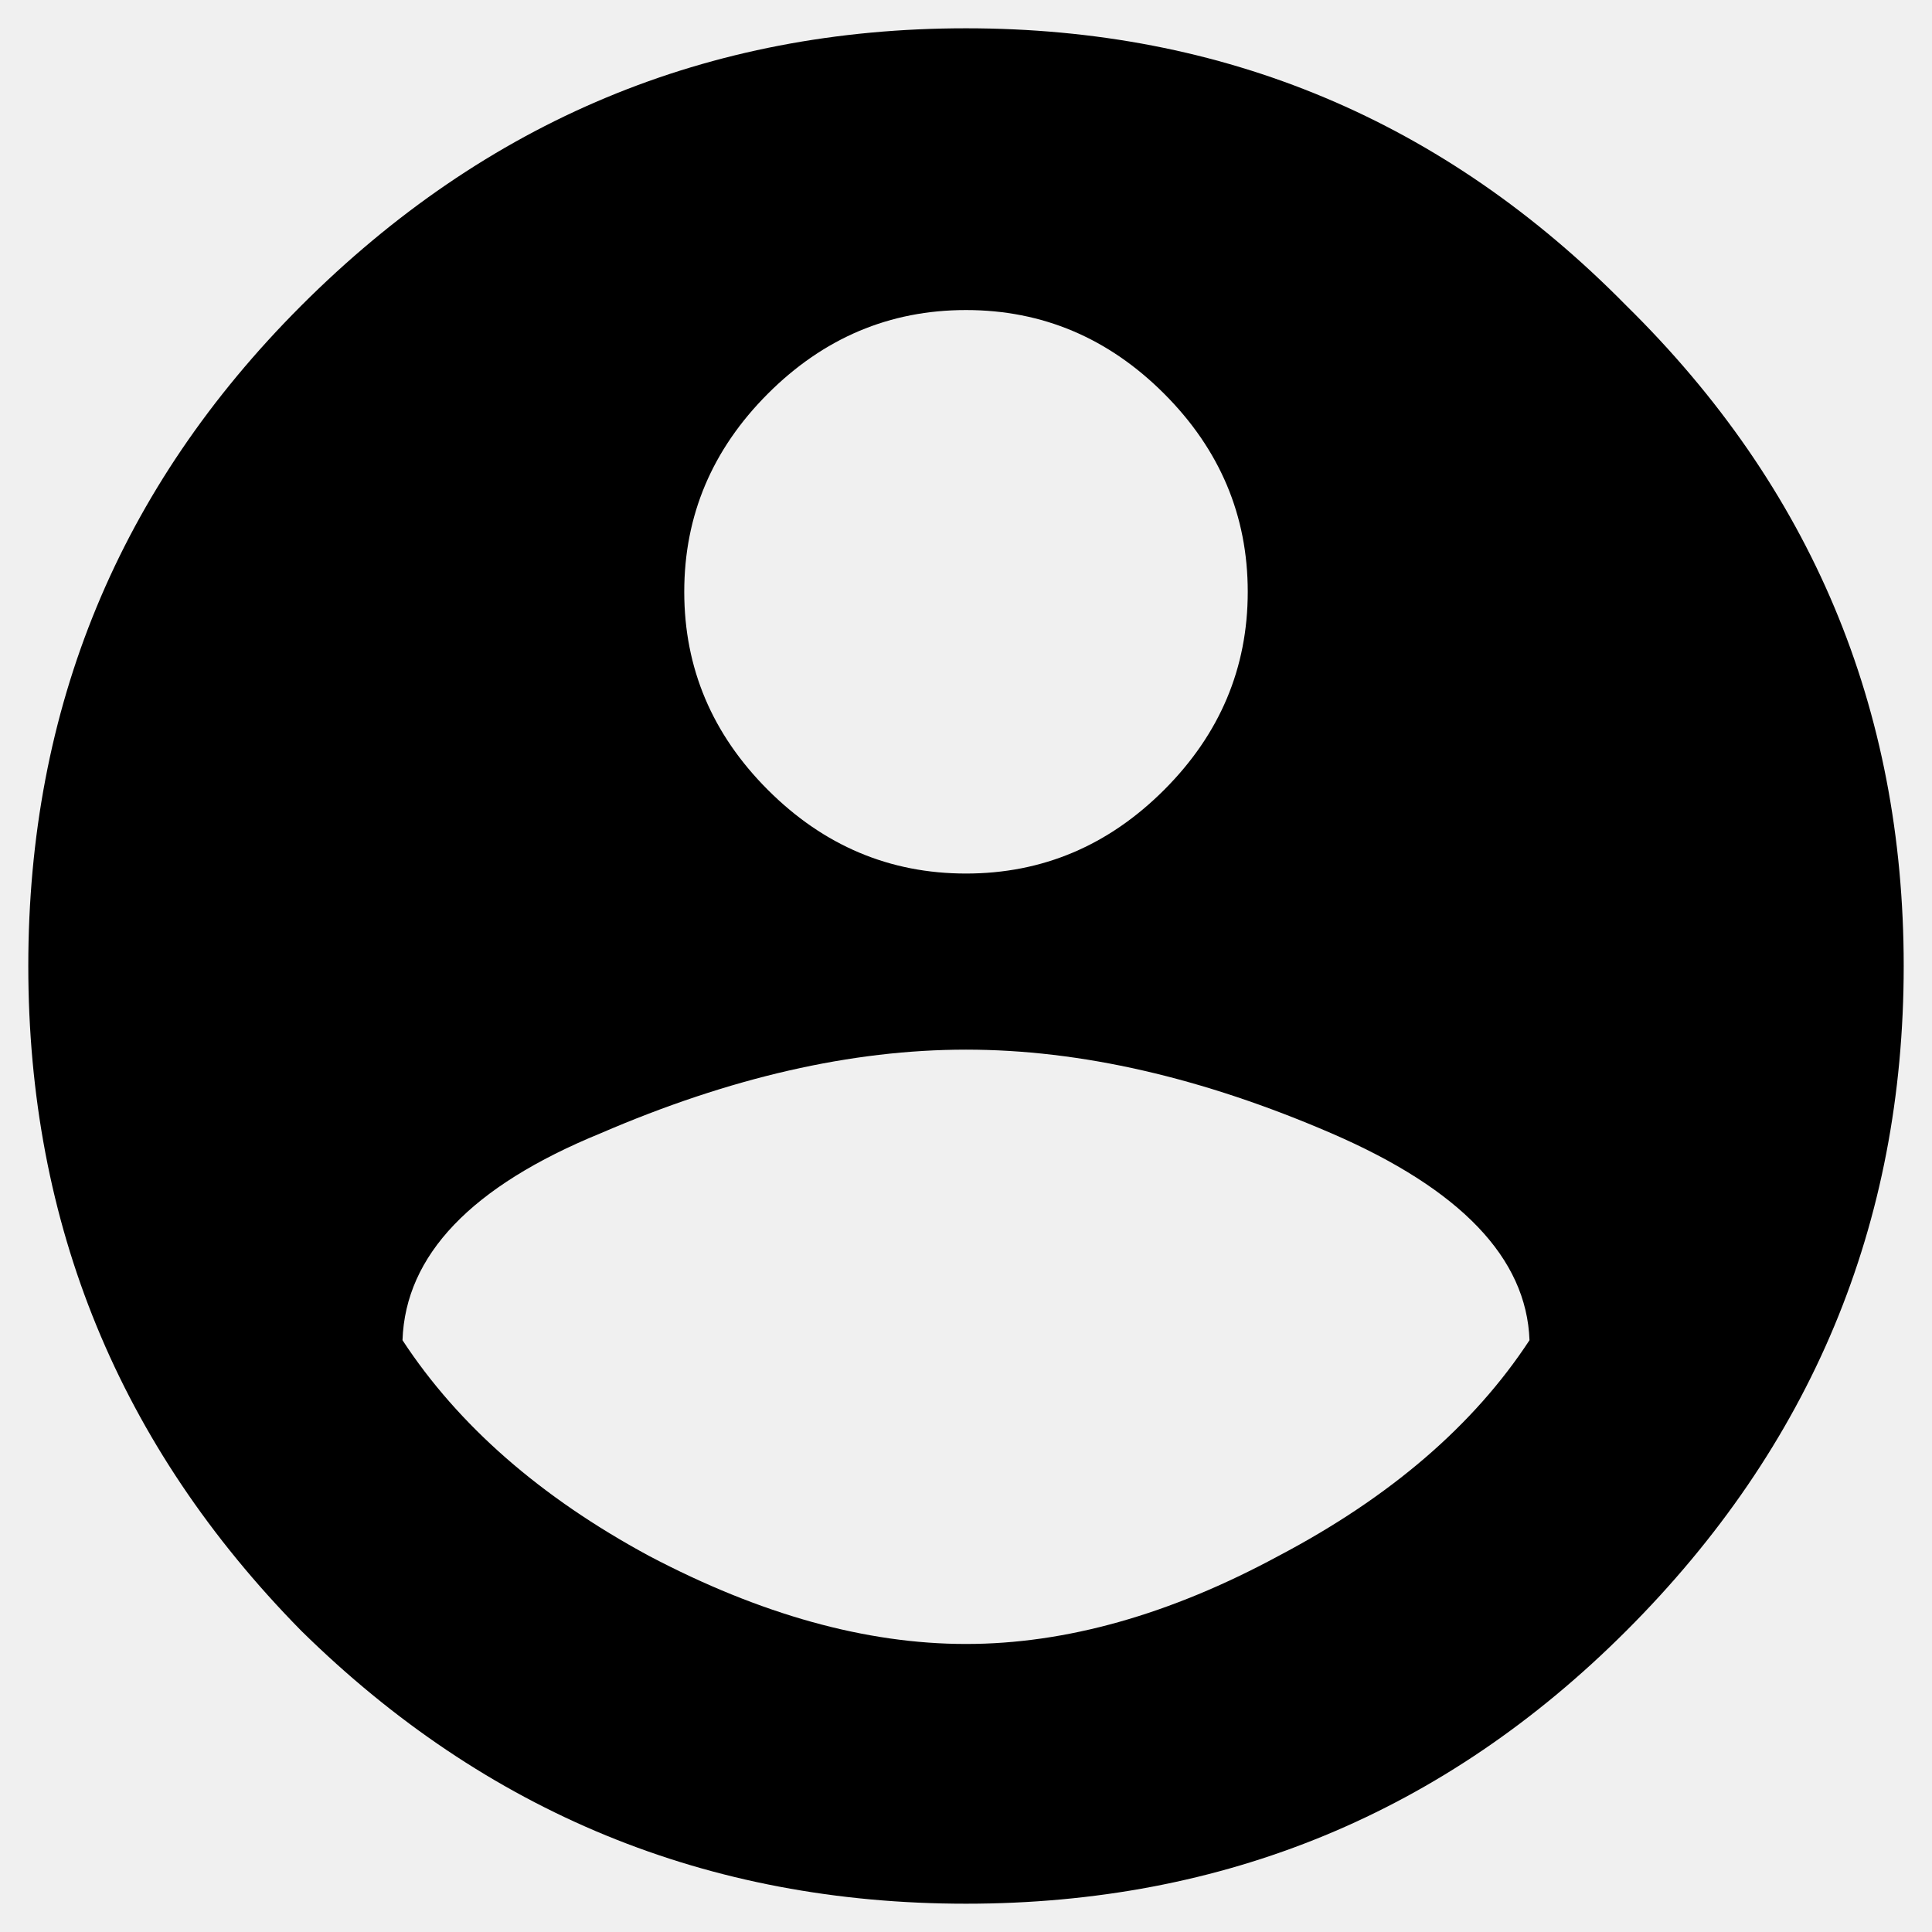
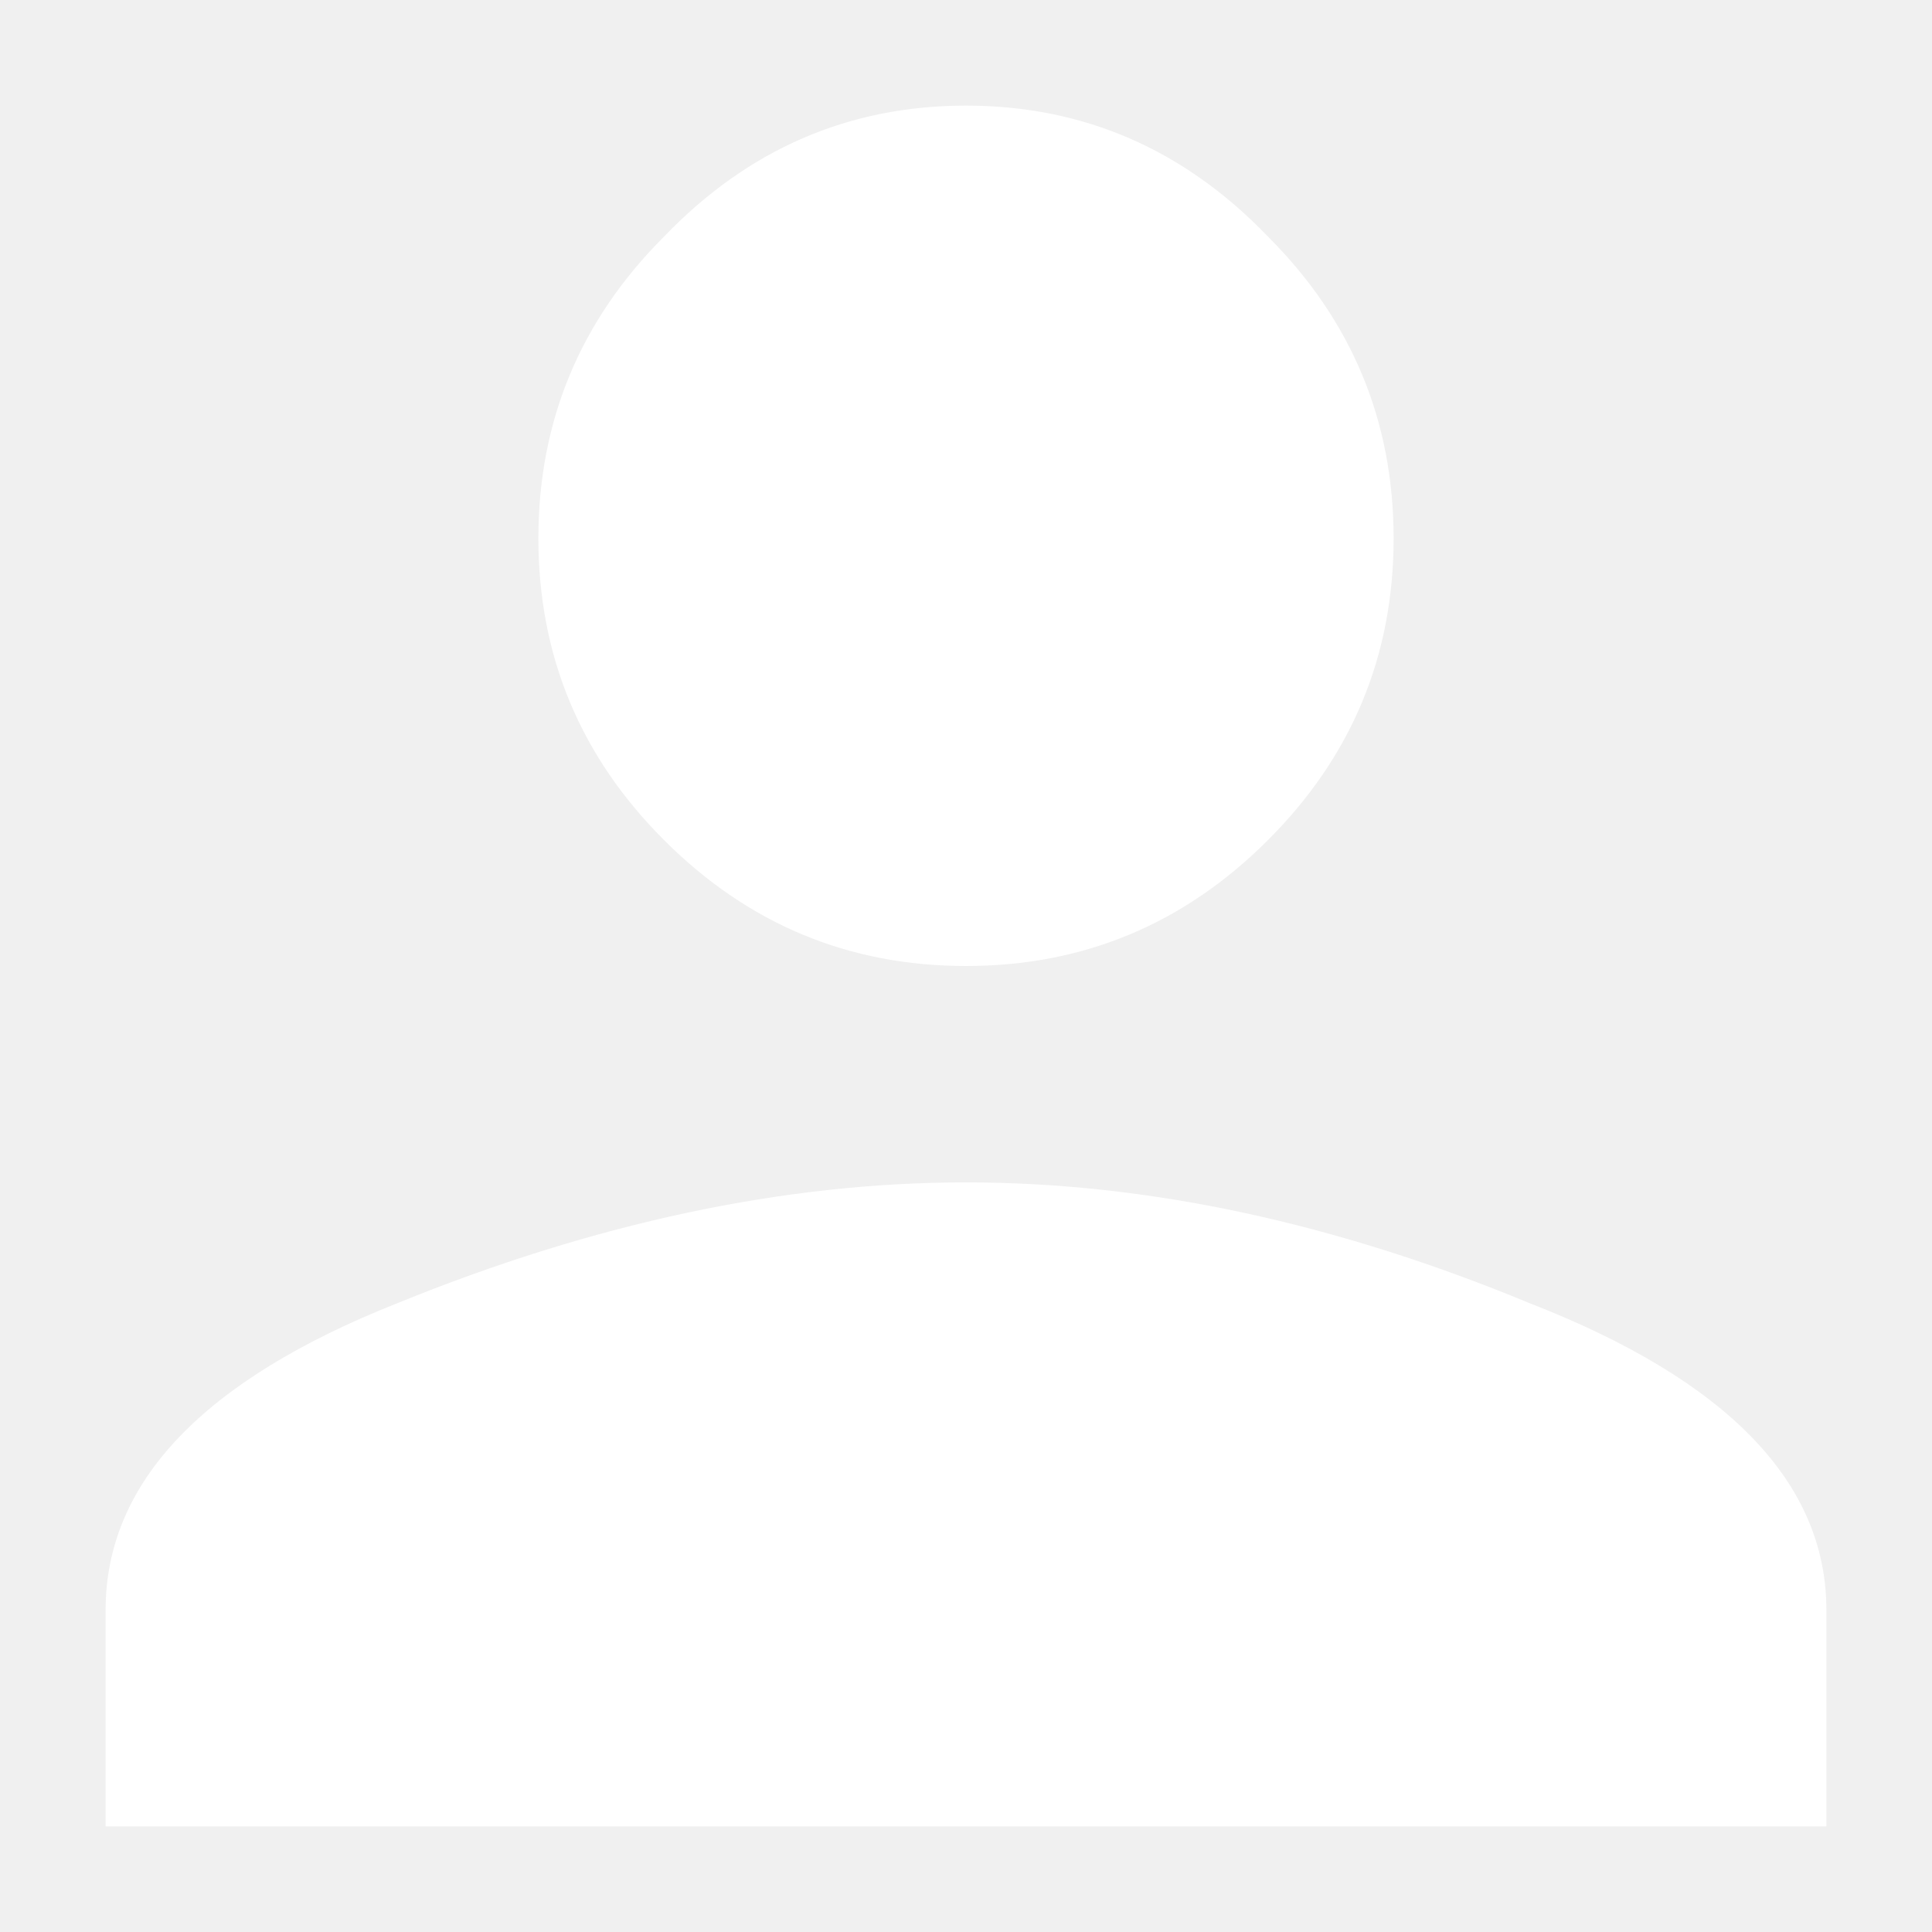
- <svg xmlns="http://www.w3.org/2000/svg" width="48" height="48" viewBox="0 0 48 48" fill="none">
-   <path d="M16.125 38.656C18.896 40.115 21.521 40.844 24 40.844C26.479 40.844 29.068 40.115 31.766 38.656C34.536 37.198 36.615 35.411 38 33.297C37.927 31.255 36.286 29.542 33.078 28.156C29.87 26.771 26.844 26.078 24 26.078C21.156 26.078 18.13 26.771 14.922 28.156C11.713 29.469 10.073 31.182 10 33.297C11.385 35.411 13.427 37.198 16.125 38.656ZM28.922 9.781C27.537 8.396 25.896 7.703 24 7.703C22.104 7.703 20.463 8.396 19.078 9.781C17.693 11.167 17 12.807 17 14.703C17 16.599 17.693 18.24 19.078 19.625C20.463 21.01 22.104 21.703 24 21.703C25.896 21.703 27.537 21.01 28.922 19.625C30.307 18.24 31 16.599 31 14.703C31 12.807 30.307 11.167 28.922 9.781ZM7.484 7.594C12.078 3 17.583 0.703 24 0.703C30.417 0.703 35.885 3 40.406 7.594C45 12.115 47.297 17.583 47.297 24C47.297 30.417 45 35.922 40.406 40.516C35.885 45.036 30.417 47.297 24 47.297C17.583 47.297 12.078 45.036 7.484 40.516C2.964 35.922 0.703 30.417 0.703 24C0.703 17.583 2.964 12.115 7.484 7.594Z" fill="black" />
+ <svg xmlns="http://www.w3.org/2000/svg" width="18" height="18" viewBox="0 0 18 18" fill="none">
+   <path d="M3.703 12.141C5.547 11.391 7.312 11.016 9 11.016C10.688 11.016 12.438 11.391 14.25 12.141C16.094 12.859 17.016 13.812 17.016 15V17.016H0.984V15C0.984 13.812 1.891 12.859 3.703 12.141ZM11.812 7.828C11.031 8.609 10.094 9 9 9C7.906 9 6.969 8.609 6.188 7.828C5.406 7.047 5.016 6.109 5.016 5.016C5.016 3.922 5.406 2.984 6.188 2.203C6.969 1.391 7.906 0.984 9 0.984C10.094 0.984 11.031 1.391 11.812 2.203C12.594 2.984 12.984 3.922 12.984 5.016C12.984 6.109 12.594 7.047 11.812 7.828Z" fill="white" />
</svg>
